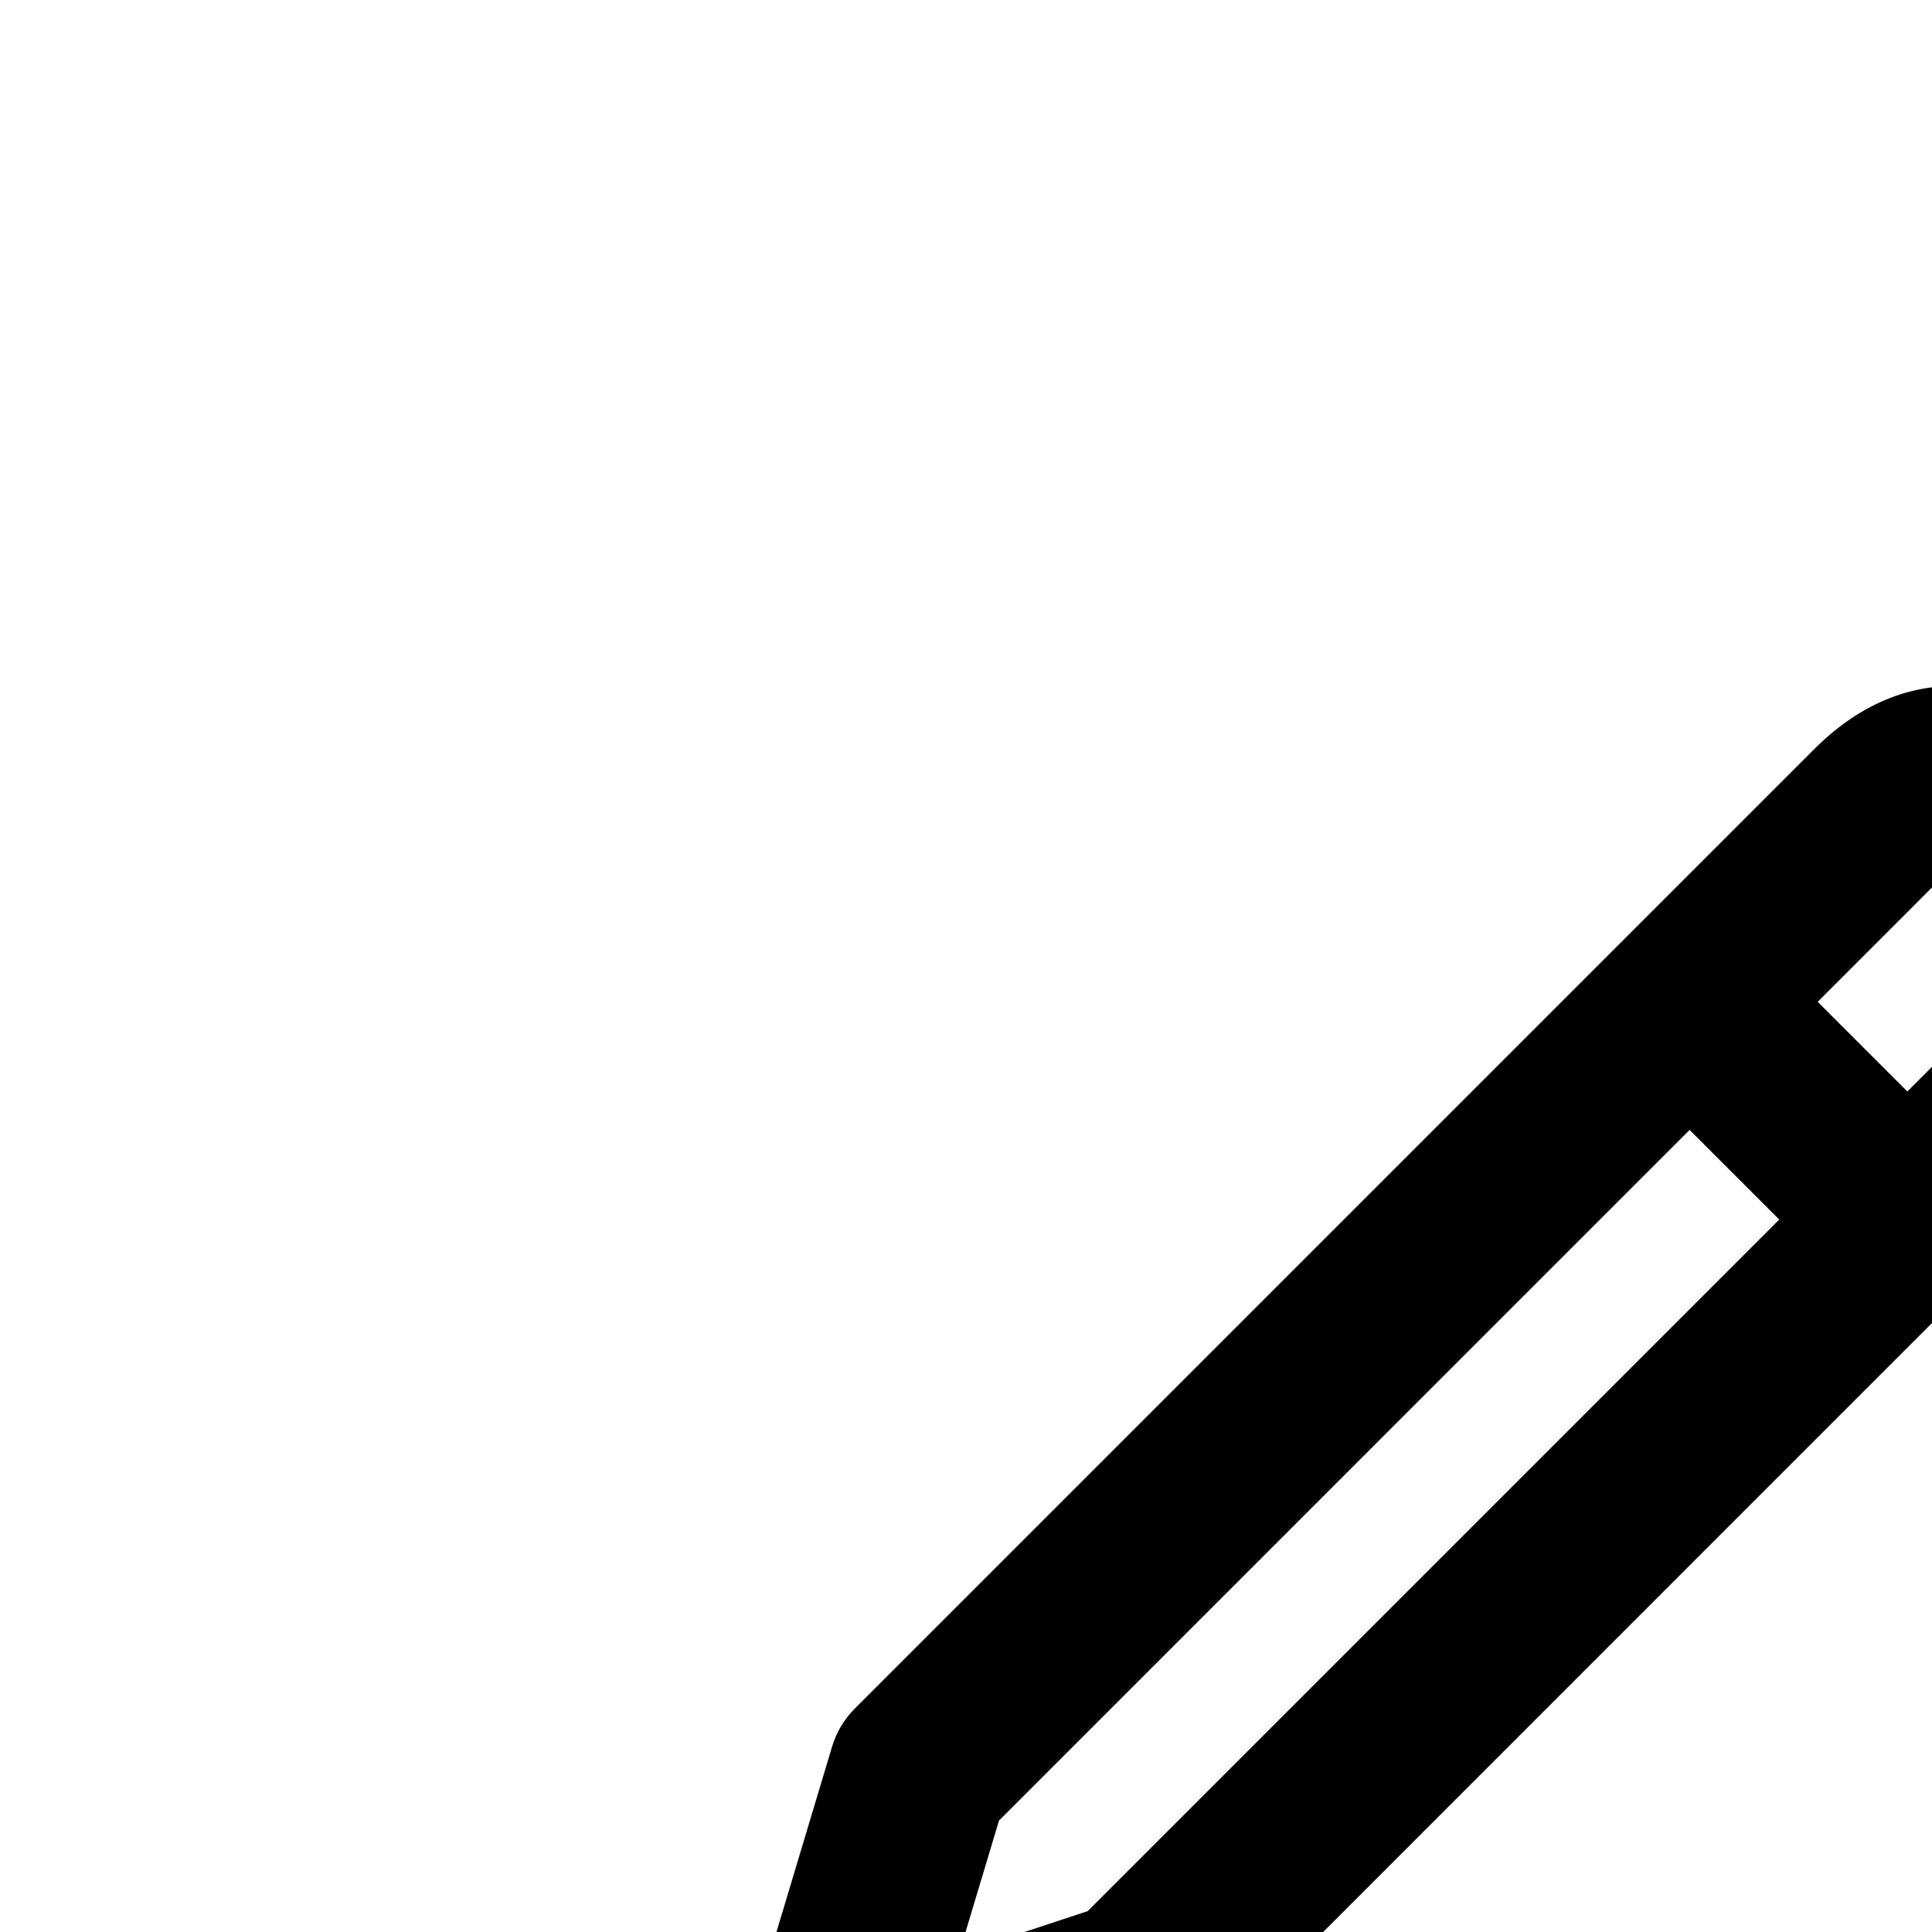
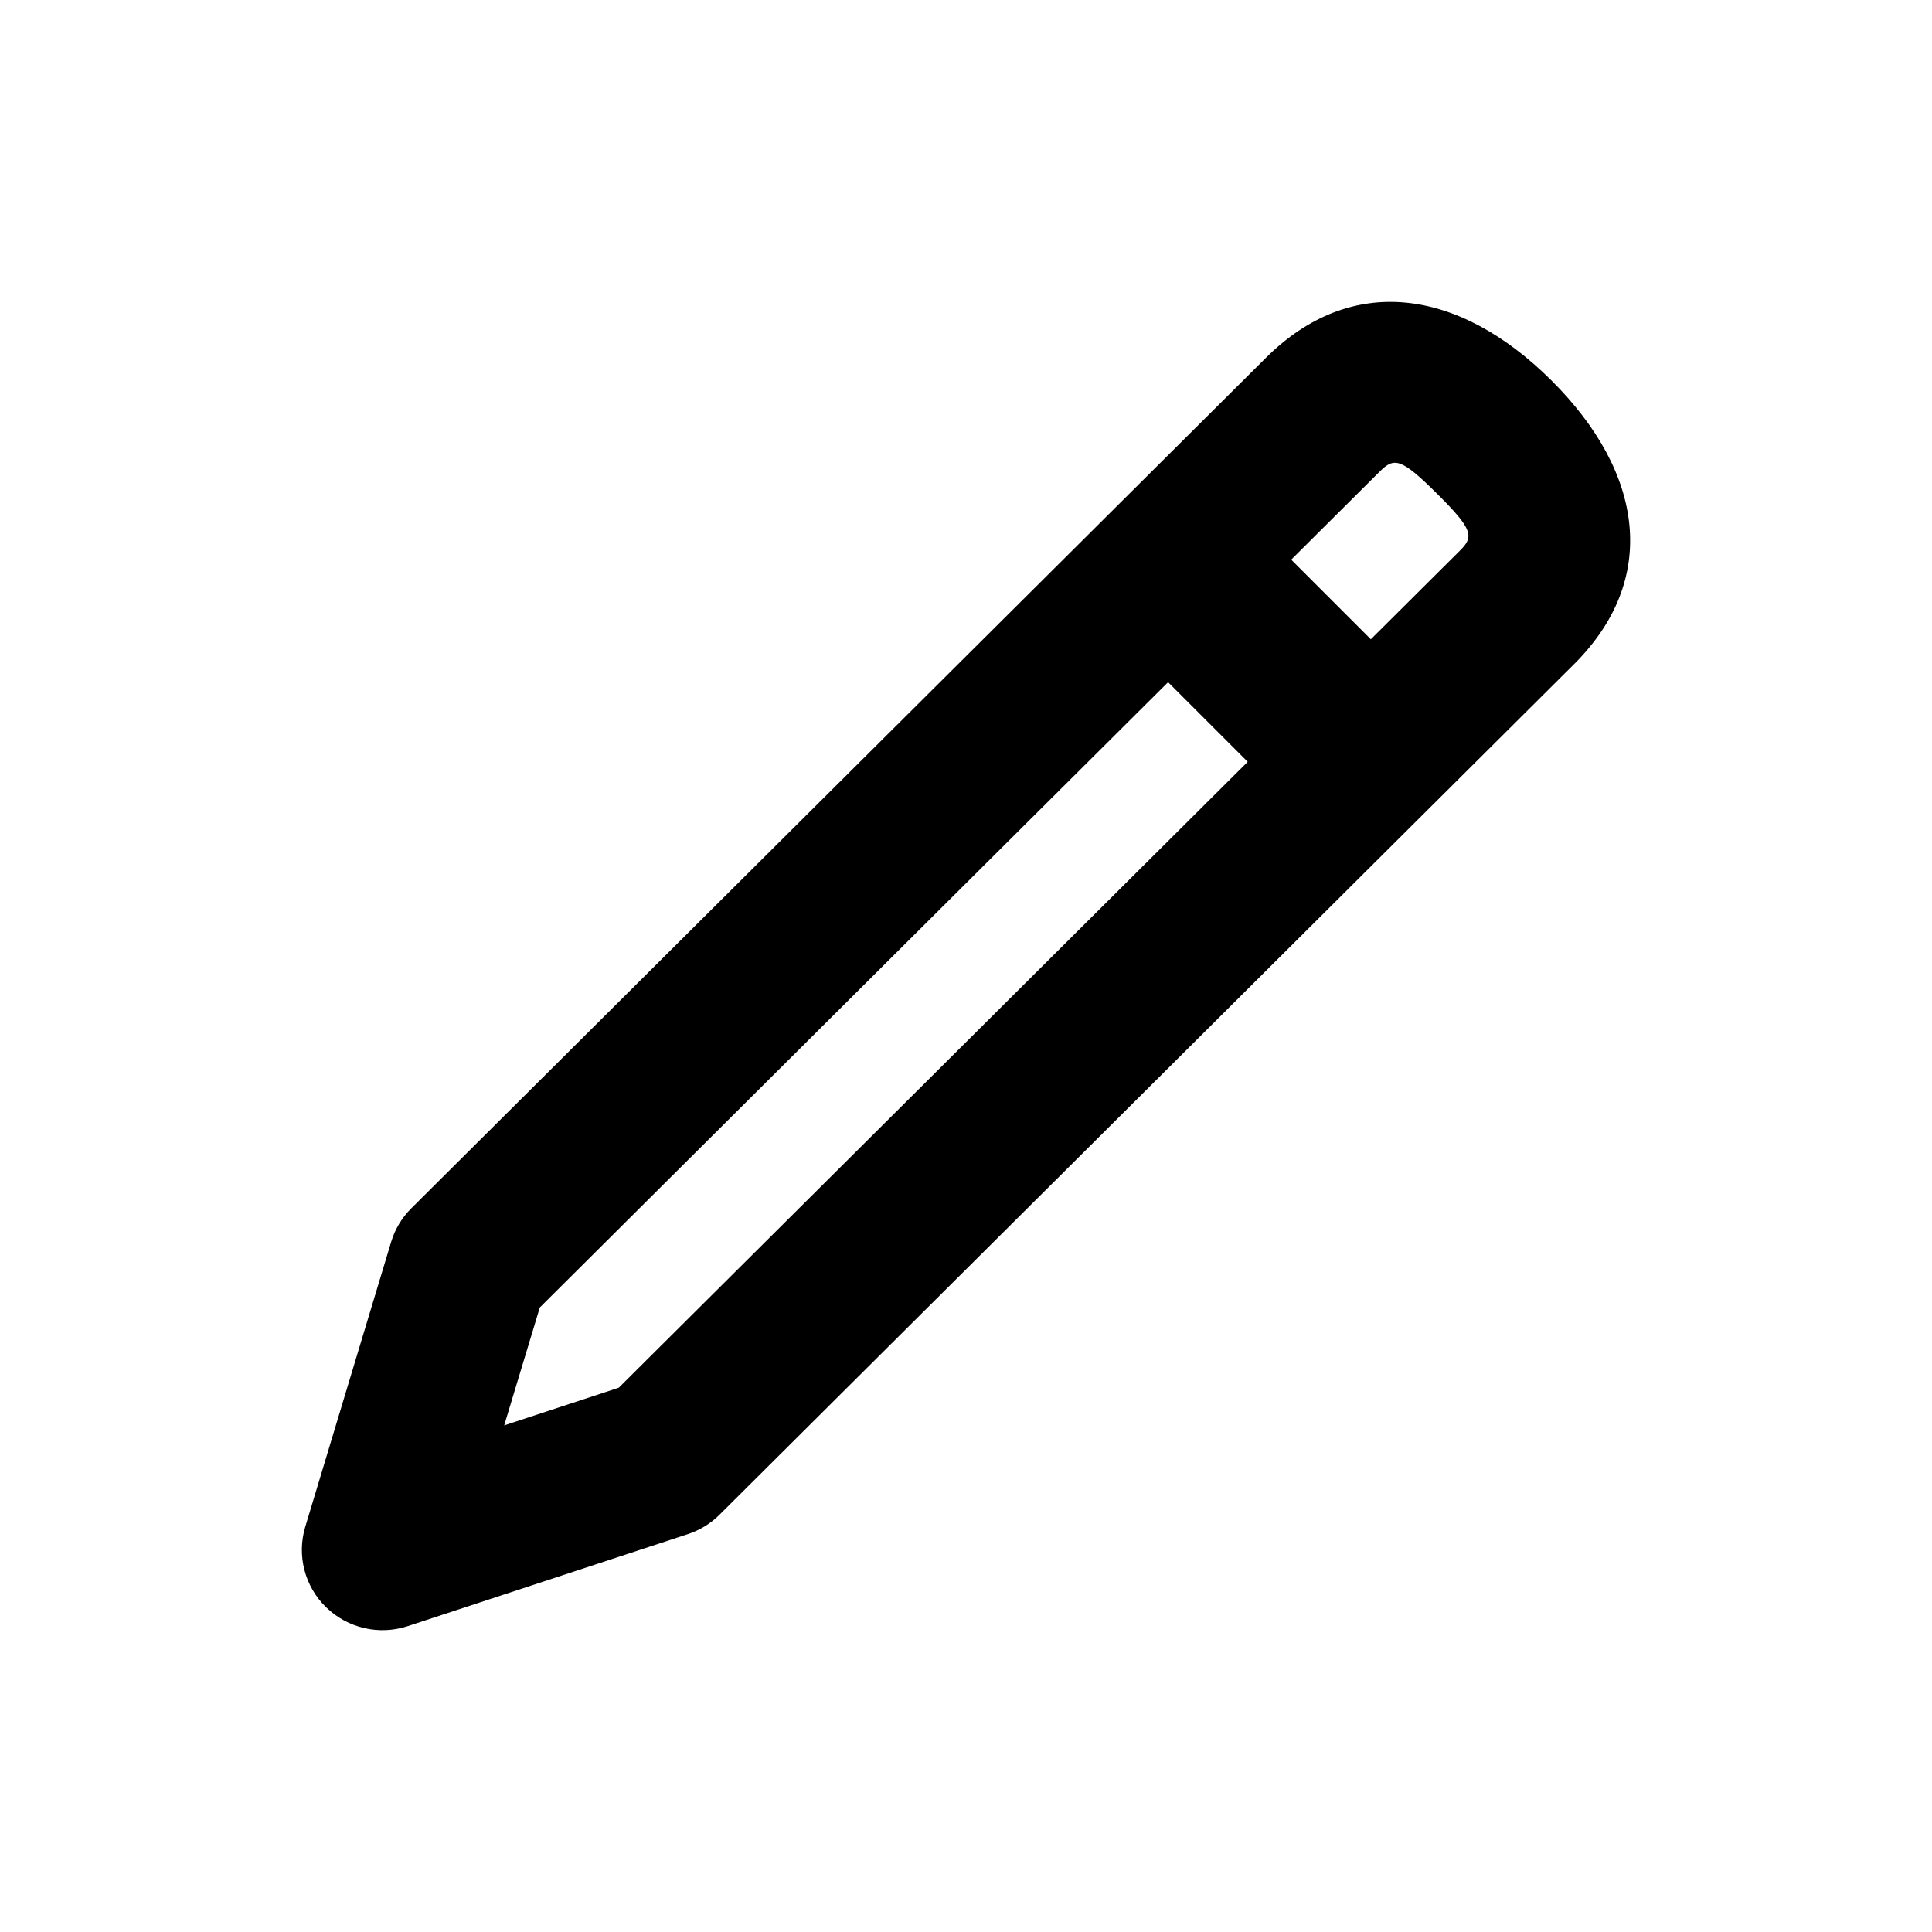
<svg xmlns="http://www.w3.org/2000/svg" width="32" height="32" viewBox="0 0 32 32">
-   <g transform-origin="50% 50%" transform="scale(1.5) translate(0 -1)">
-     <path d="M12.01 22.103l10.428-10.428c.177-.176.165-.263-.28-.708-.446-.446-.533-.458-.71-.282L11.031 21.103l-.441 1.469 1.42-.469zm.853 1.825l-3.47 1.145a1 1 0 0 1-1.27-1.237l1.065-3.55a1 1 0 0 1 .25-.419L20.034 9.271c1.052-1.052 2.38-.876 3.538.281 1.157 1.157 1.332 2.486.28 3.538L13.258 23.686a1 1 0 0 1-.394.242z" />
-     <path d="M17.95 12.77l1.414-1.415 2.41 2.41-1.415 1.414z" />
-   </g>
+   <path d="M18.75 10.702l2.034-2.035 3.466 3.466-2.035 2.034-3.465-3.465zm-8.501 12.283l13.93-13.863c.237-.234.221-.35-.373-.941-.596-.593-.712-.609-.949-.375L8.941 21.656l-.59 1.953 1.898-.624zm1.14 2.426l-4.636 1.523a1.34 1.34 0 0 1-1.35-.311 1.325 1.325 0 0 1-.347-1.334l1.423-4.72c.063-.21.178-.401.334-.556L20.968 5.926c1.406-1.398 3.18-1.164 4.727.374 1.545 1.538 1.78 3.305.374 4.703L11.916 25.09a1.337 1.337 0 0 1-.526.321h-.002z" />
</svg>
